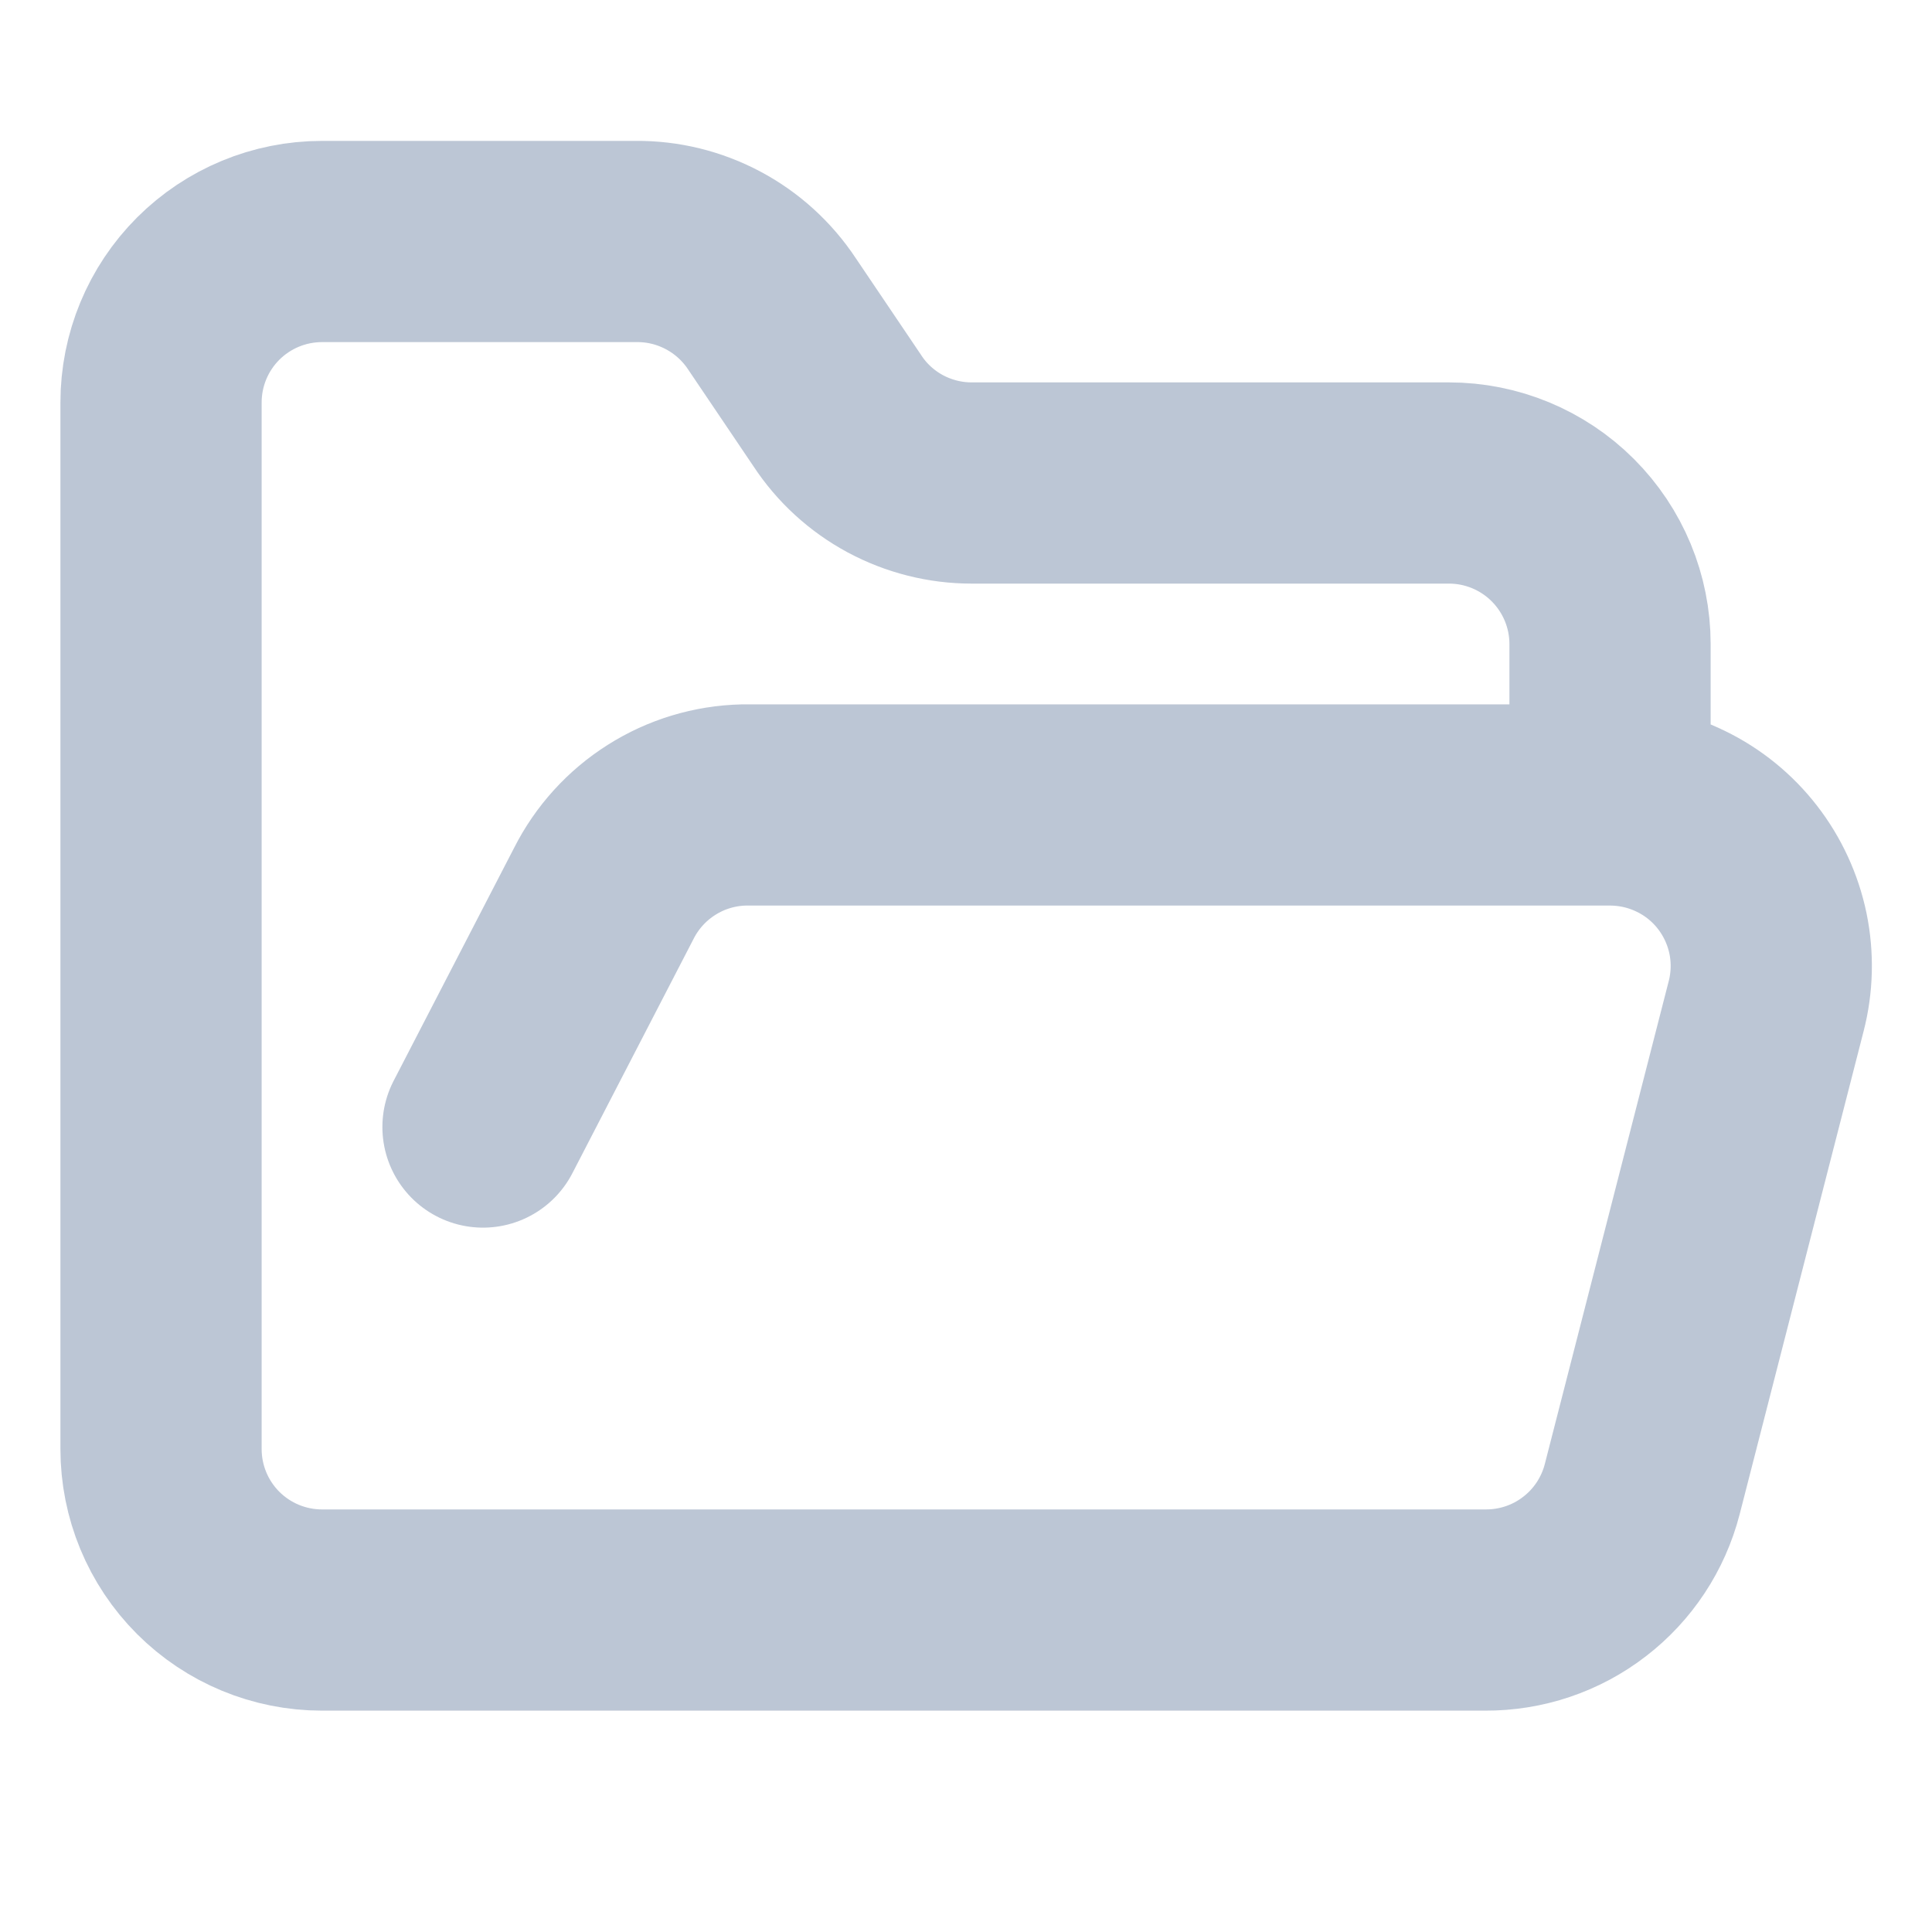
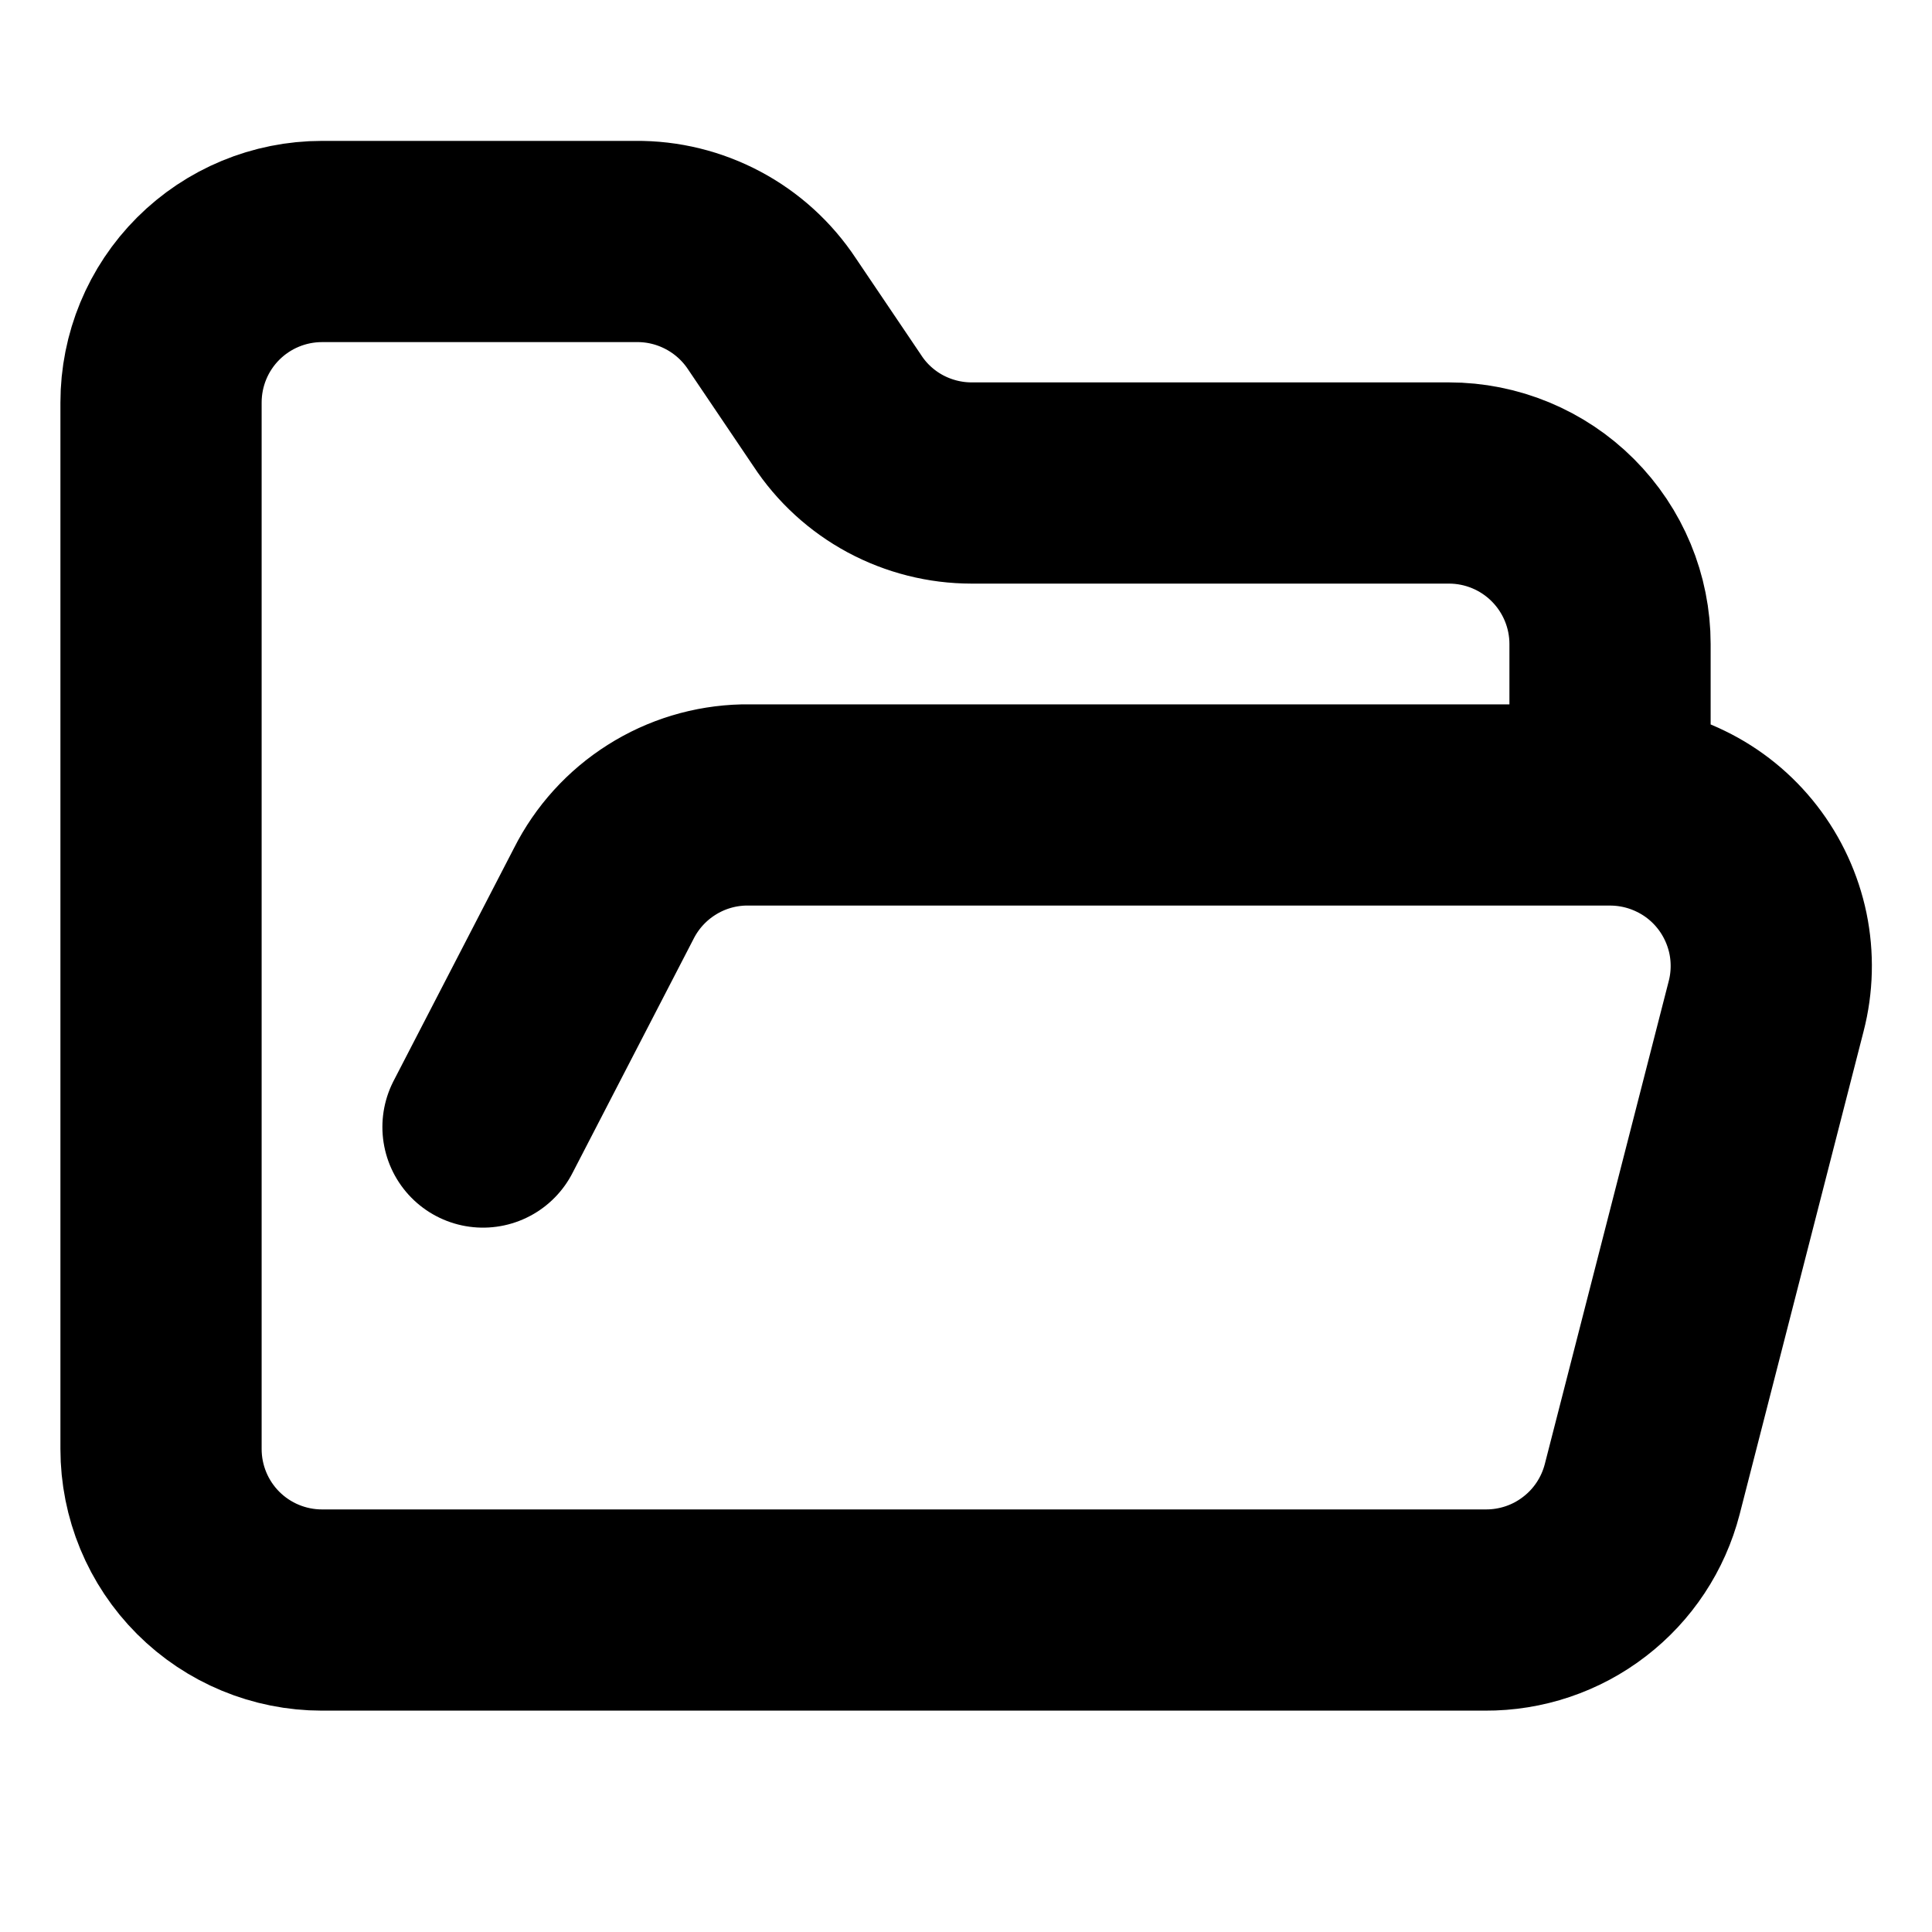
<svg xmlns="http://www.w3.org/2000/svg" width="20" height="20" viewBox="0 0 20 20" fill="none">
-   <path d="M5 11.667L6.25 9.25C6.386 8.98 6.593 8.752 6.848 8.591C7.103 8.429 7.398 8.34 7.7 8.333H16.667M16.667 8.333C16.921 8.333 17.173 8.391 17.401 8.503C17.63 8.614 17.83 8.777 17.986 8.978C18.142 9.179 18.25 9.414 18.302 9.663C18.353 9.912 18.347 10.17 18.283 10.417L17 15.417C16.907 15.776 16.697 16.095 16.402 16.321C16.108 16.548 15.746 16.669 15.375 16.667H3.333C2.891 16.667 2.467 16.491 2.155 16.179C1.842 15.866 1.667 15.442 1.667 15V4.167C1.667 3.725 1.842 3.301 2.155 2.988C2.467 2.676 2.891 2.5 3.333 2.5H6.583C6.862 2.497 7.137 2.565 7.383 2.696C7.629 2.827 7.838 3.017 7.992 3.25L8.667 4.25C8.818 4.481 9.025 4.67 9.268 4.801C9.511 4.931 9.782 5 10.058 5H15C15.442 5 15.866 5.176 16.178 5.488C16.491 5.801 16.667 6.225 16.667 6.667V8.333Z" stroke="#90A1B9" stroke-opacity="0.6" stroke-width="2.083" stroke-linecap="round" stroke-linejoin="round" />
+   <path d="M5 11.667L6.25 9.25C6.386 8.98 6.593 8.752 6.848 8.591C7.103 8.429 7.398 8.34 7.7 8.333H16.667M16.667 8.333C16.921 8.333 17.173 8.391 17.401 8.503C17.63 8.614 17.83 8.777 17.986 8.978C18.142 9.179 18.25 9.414 18.302 9.663C18.353 9.912 18.347 10.17 18.283 10.417L17 15.417C16.907 15.776 16.697 16.095 16.402 16.321C16.108 16.548 15.746 16.669 15.375 16.667H3.333C2.891 16.667 2.467 16.491 2.155 16.179C1.842 15.866 1.667 15.442 1.667 15V4.167C1.667 3.725 1.842 3.301 2.155 2.988C2.467 2.676 2.891 2.5 3.333 2.5H6.583C6.862 2.497 7.137 2.565 7.383 2.696C7.629 2.827 7.838 3.017 7.992 3.25L8.667 4.25C8.818 4.481 9.025 4.67 9.268 4.801C9.511 4.931 9.782 5 10.058 5H15C15.442 5 15.866 5.176 16.178 5.488C16.491 5.801 16.667 6.225 16.667 6.667V8.333Z" stroke="currentColor" stroke-width="2.083" stroke-linecap="round" stroke-linejoin="round" />
</svg>
